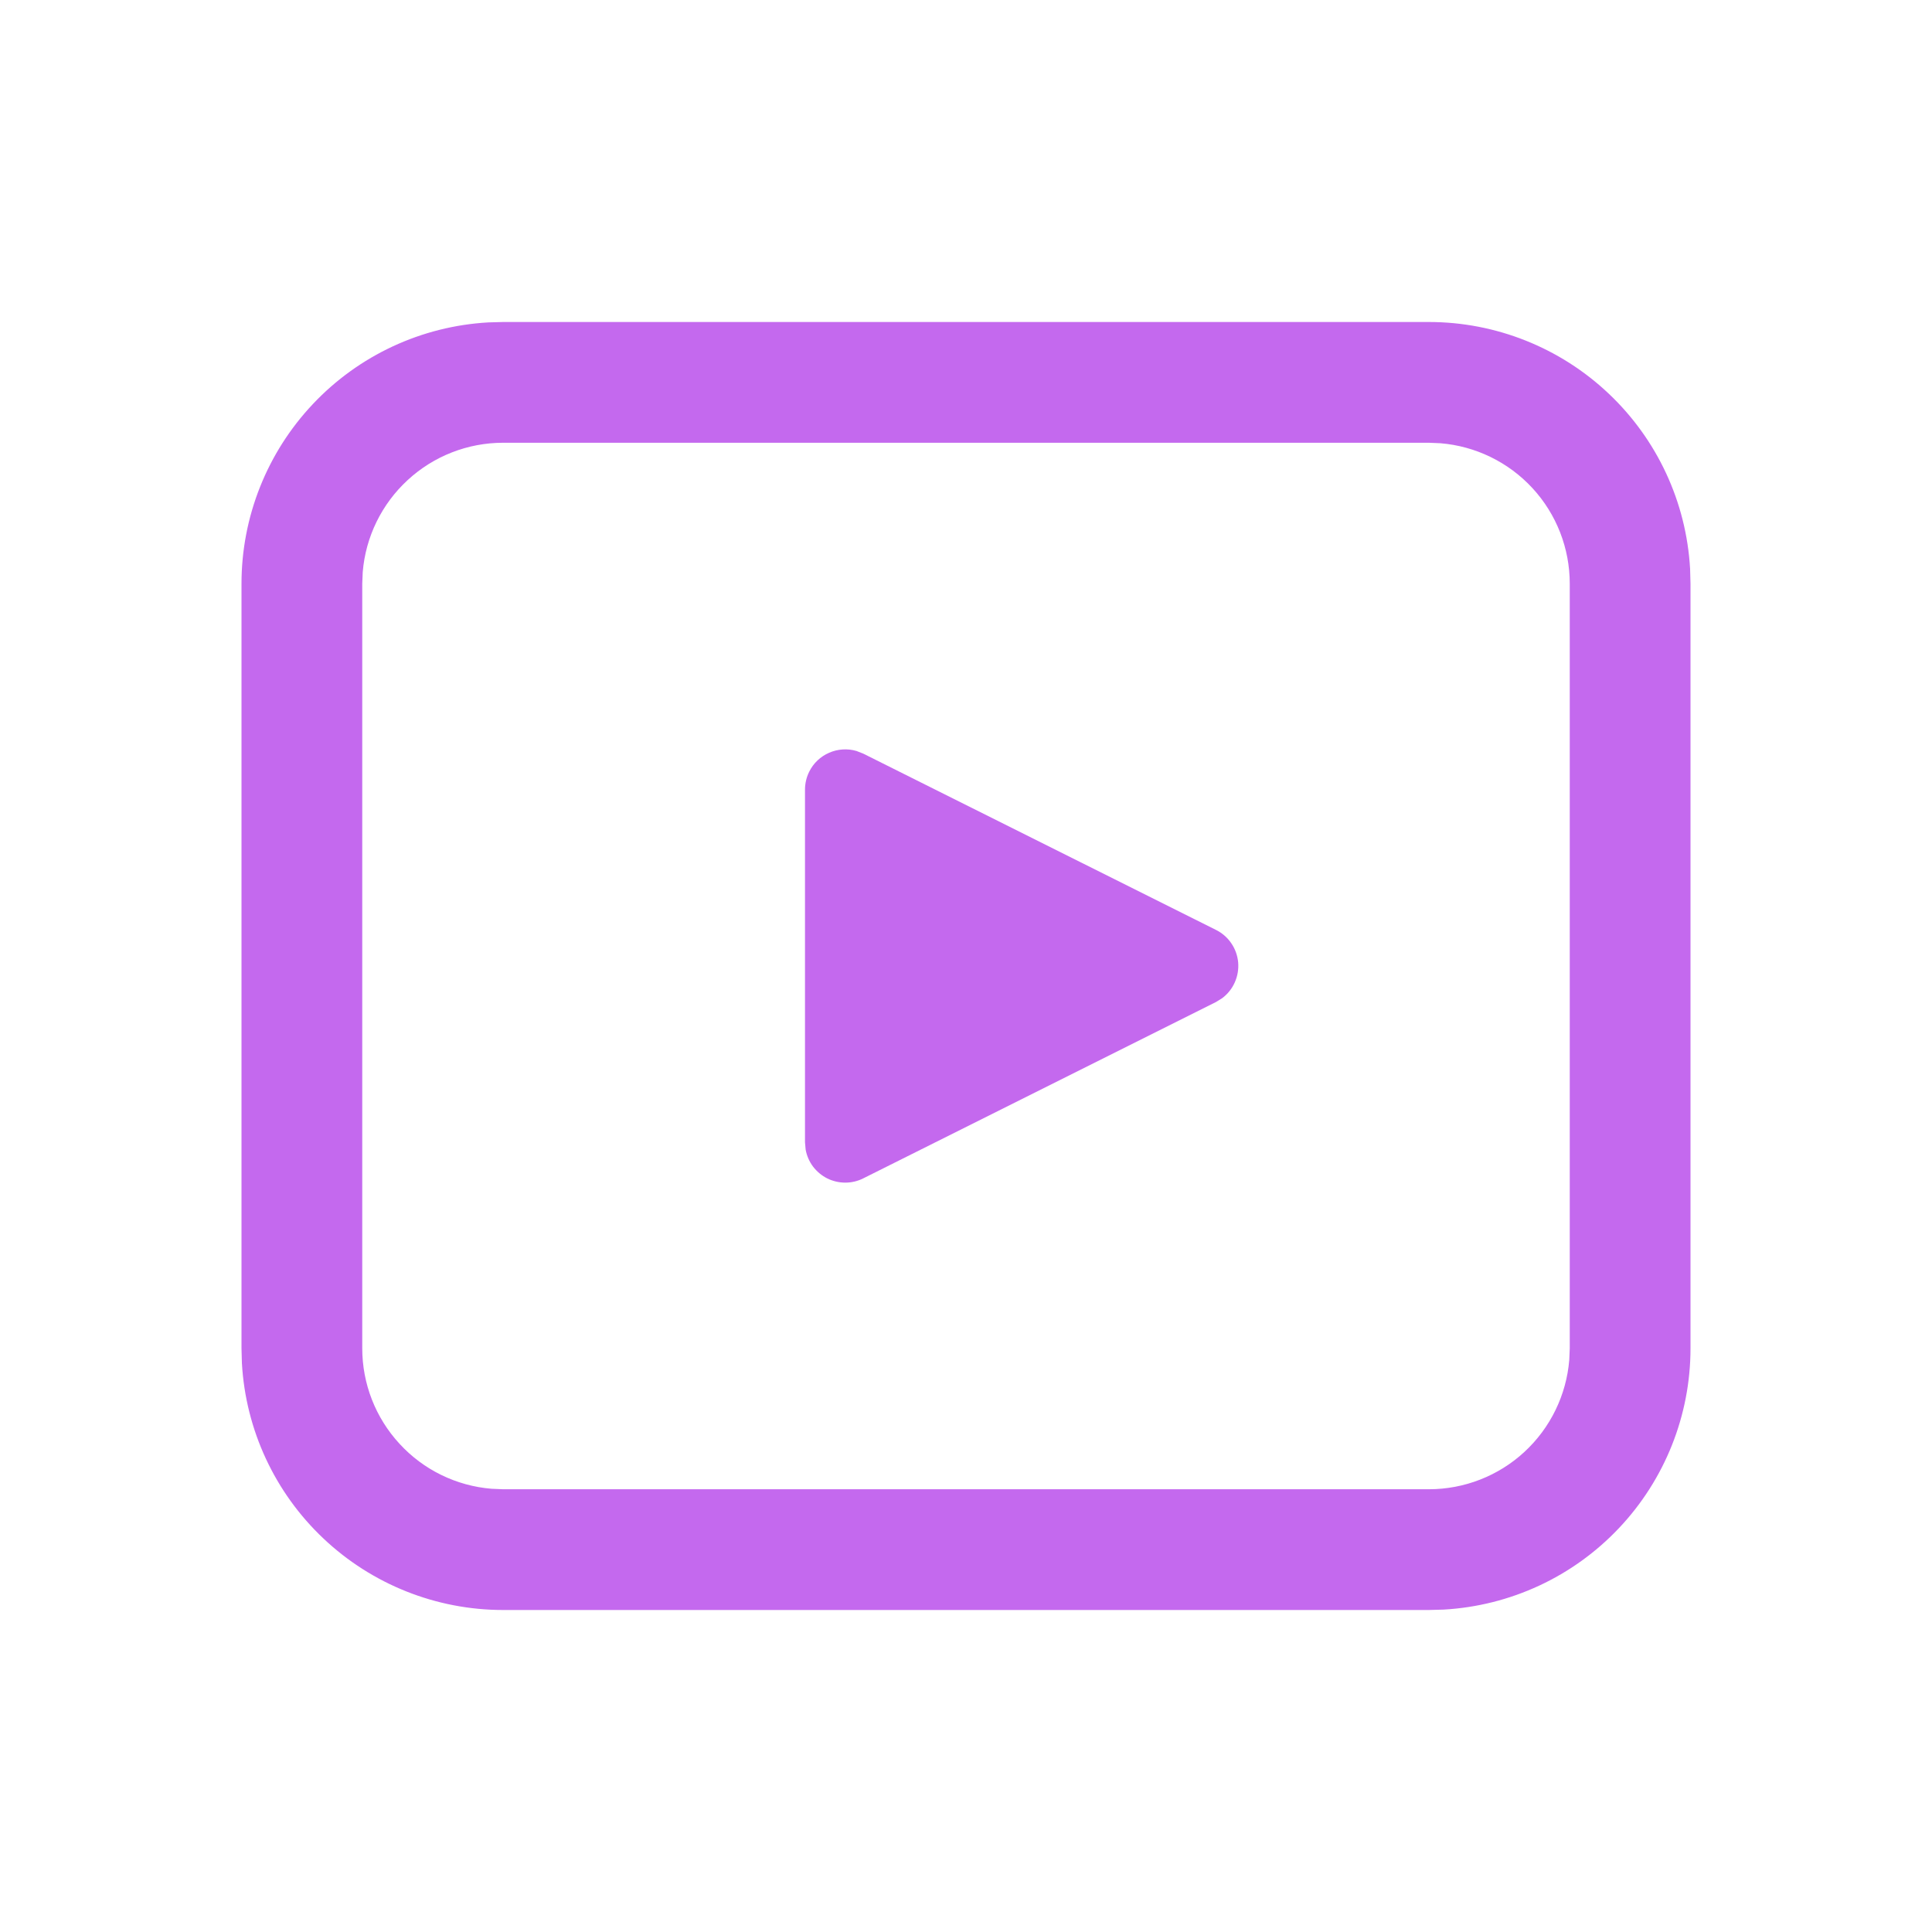
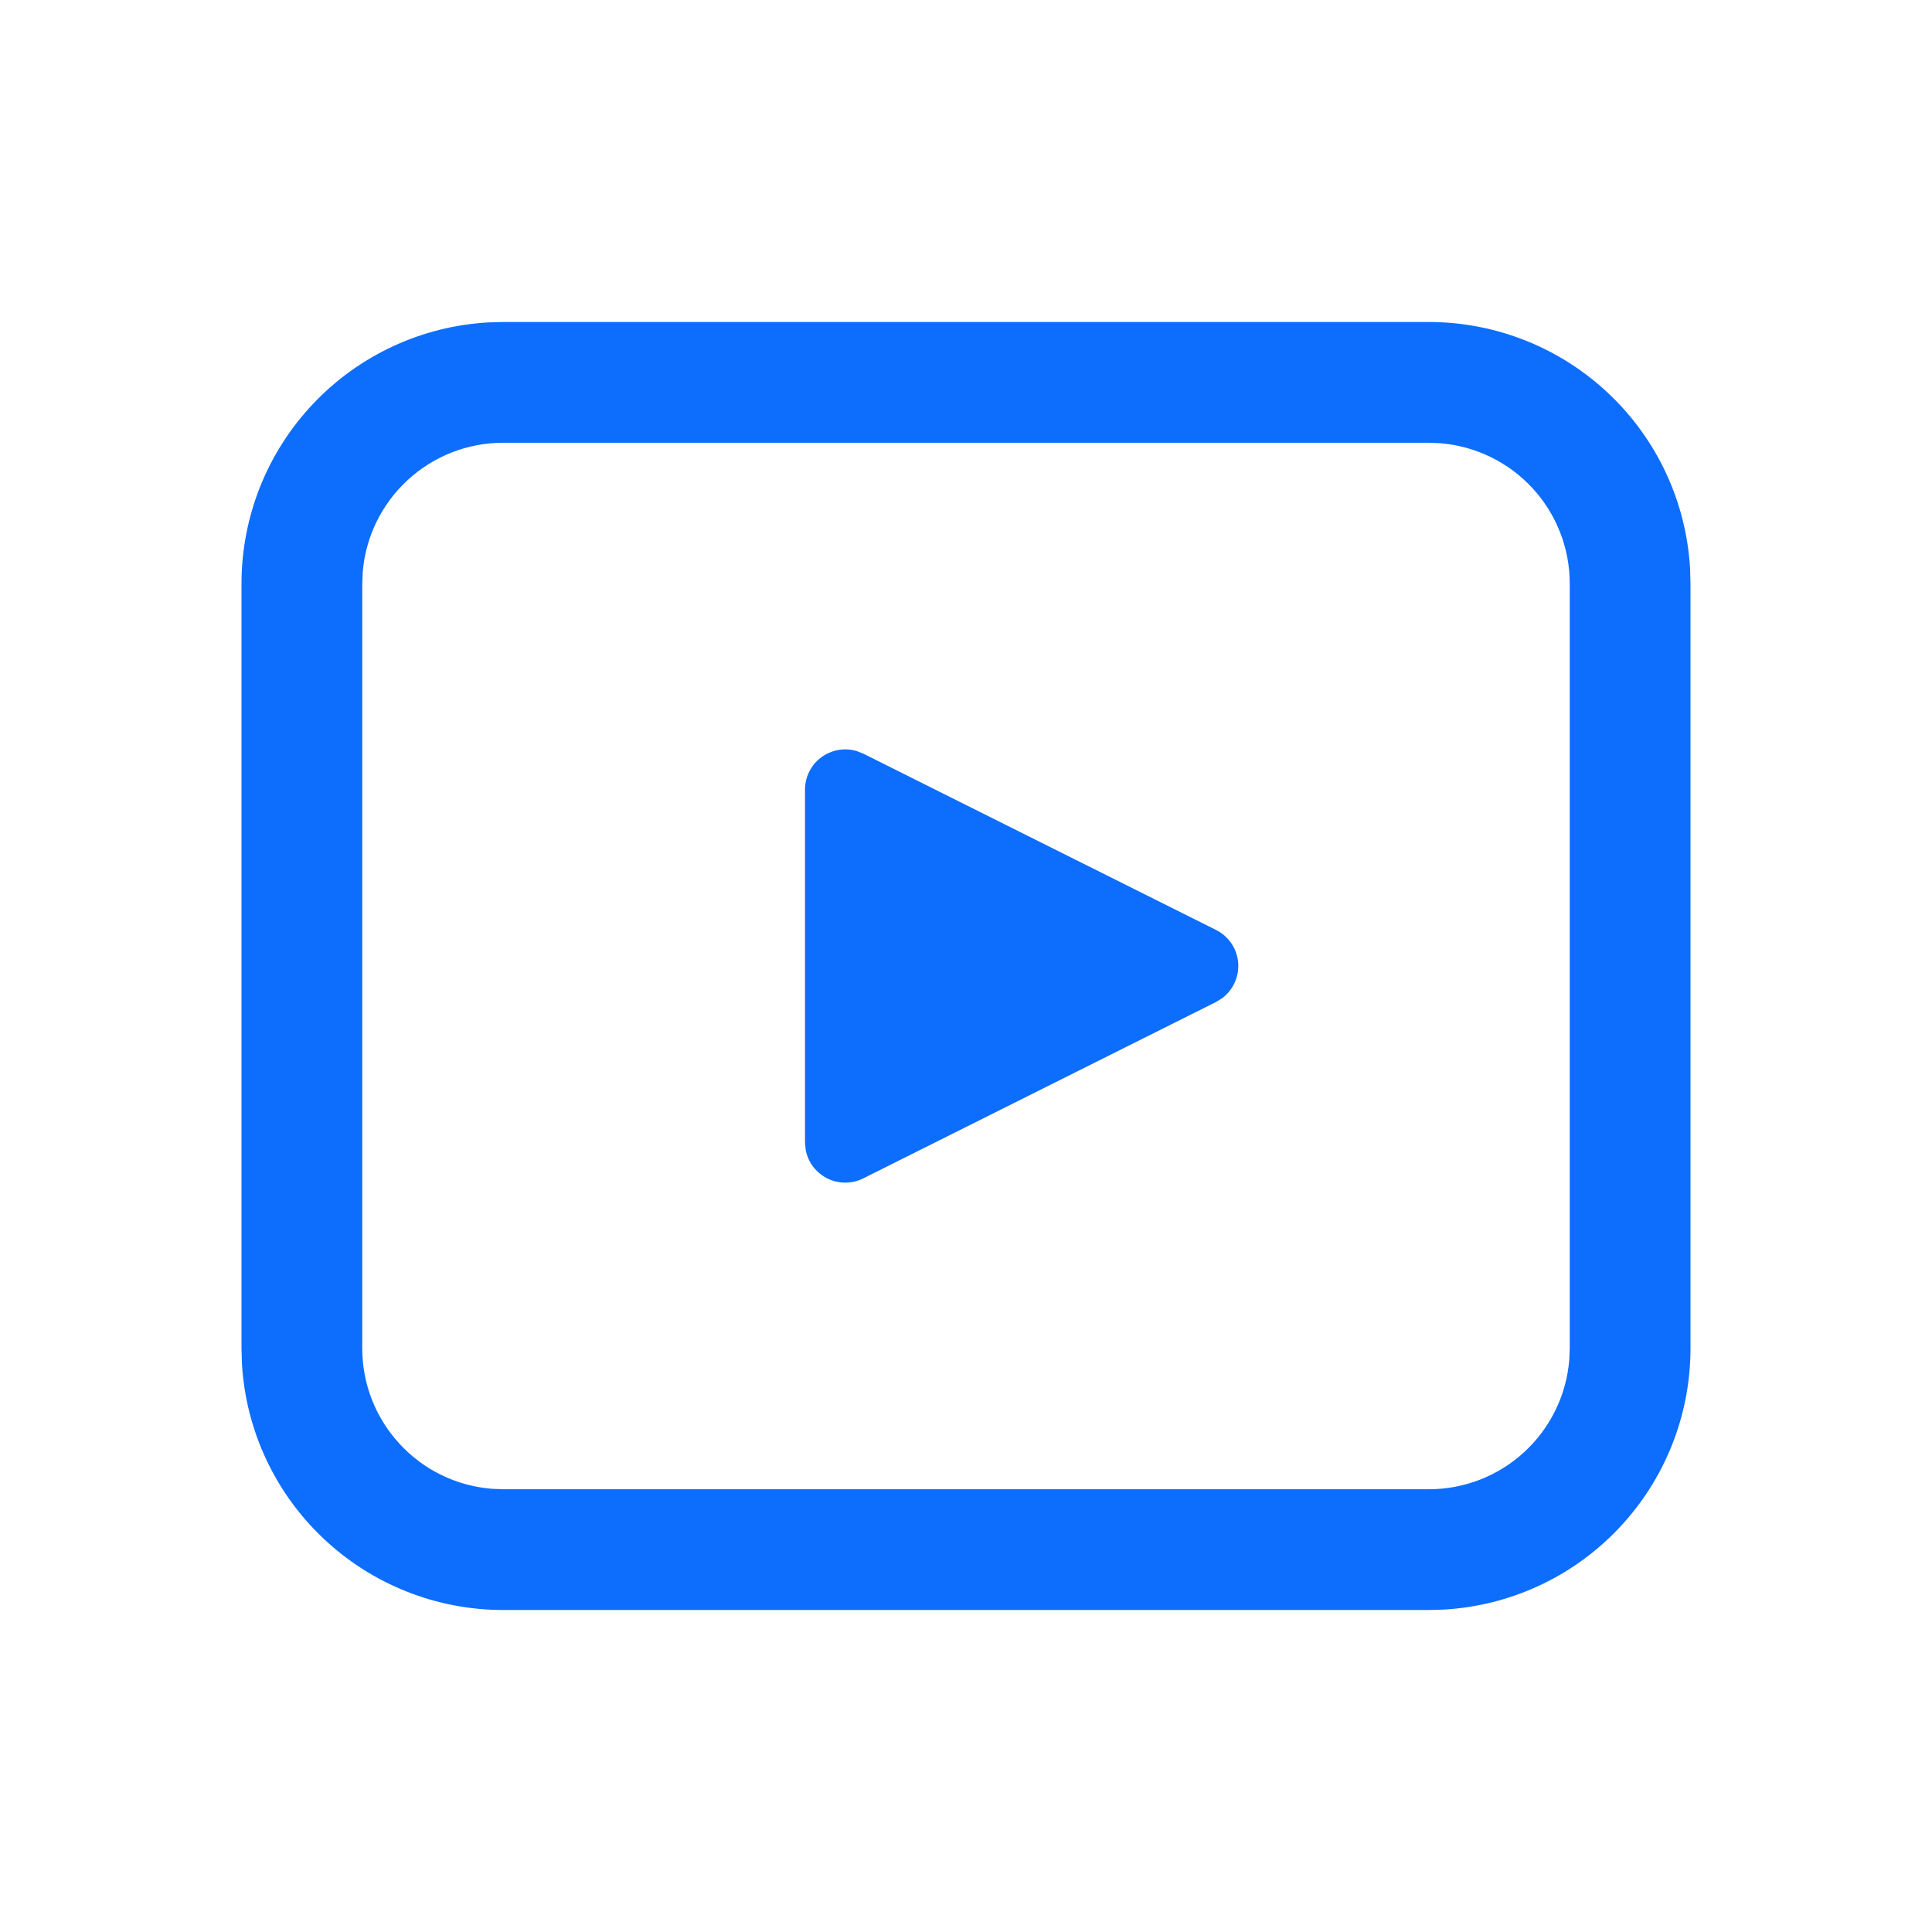
<svg xmlns="http://www.w3.org/2000/svg" width="24" height="24" viewBox="0 0 24 24" fill="none">
-   <path d="M6.25 4H17.75C18.58 4 19.379 4.318 19.982 4.888C20.586 5.458 20.948 6.237 20.995 7.066L21 7.25V16.75C21 17.58 20.682 18.379 20.112 18.982C19.542 19.586 18.763 19.948 17.934 19.995L17.75 20H6.25C5.42 20 4.621 19.682 4.018 19.112C3.414 18.542 3.052 17.763 3.005 16.934L3 16.75V7.25C3 6.42 3.318 5.621 3.888 5.018C4.458 4.414 5.237 4.052 6.066 4.005L6.25 4ZM17.75 5.5H6.25C5.811 5.5 5.388 5.665 5.065 5.963C4.742 6.26 4.542 6.668 4.506 7.106L4.5 7.25V16.75C4.5 17.189 4.665 17.612 4.963 17.935C5.26 18.259 5.668 18.458 6.106 18.494L6.25 18.5H17.75C18.189 18.5 18.613 18.335 18.936 18.037C19.259 17.739 19.458 17.331 19.494 16.893L19.5 16.75V7.25C19.5 6.811 19.335 6.387 19.037 6.064C18.739 5.741 18.331 5.542 17.893 5.506L17.75 5.5ZM10.053 9.585C10.105 9.48 10.193 9.397 10.3 9.351C10.407 9.304 10.528 9.296 10.64 9.329L10.724 9.362L15.106 11.552C15.182 11.59 15.248 11.647 15.296 11.718C15.344 11.788 15.373 11.87 15.381 11.955C15.388 12.04 15.374 12.125 15.339 12.203C15.305 12.281 15.25 12.349 15.182 12.4L15.106 12.447L10.724 14.638C10.655 14.673 10.578 14.691 10.5 14.691C10.423 14.691 10.346 14.673 10.277 14.639C10.207 14.604 10.147 14.553 10.1 14.492C10.053 14.429 10.022 14.357 10.008 14.281L10 14.19V9.809C10 9.731 10.018 9.655 10.053 9.585Z" fill="#C469EE" />
+   <path d="M6.25 4H17.75C18.58 4 19.379 4.318 19.982 4.888C20.586 5.458 20.948 6.237 20.995 7.066L21 7.25V16.75C21 17.58 20.682 18.379 20.112 18.982C19.542 19.586 18.763 19.948 17.934 19.995L17.75 20H6.25C5.42 20 4.621 19.682 4.018 19.112C3.414 18.542 3.052 17.763 3.005 16.934L3 16.75V7.25C3 6.42 3.318 5.621 3.888 5.018C4.458 4.414 5.237 4.052 6.066 4.005L6.25 4ZM17.75 5.5H6.25C5.811 5.5 5.388 5.665 5.065 5.963C4.742 6.26 4.542 6.668 4.506 7.106L4.5 7.25V16.75C4.5 17.189 4.665 17.612 4.963 17.935C5.26 18.259 5.668 18.458 6.106 18.494L6.25 18.5H17.75C18.189 18.5 18.613 18.335 18.936 18.037C19.259 17.739 19.458 17.331 19.494 16.893L19.5 16.75V7.25C19.5 6.811 19.335 6.387 19.037 6.064C18.739 5.741 18.331 5.542 17.893 5.506L17.75 5.5ZM10.053 9.585C10.105 9.48 10.193 9.397 10.3 9.351C10.407 9.304 10.528 9.296 10.64 9.329L10.724 9.362L15.106 11.552C15.182 11.59 15.248 11.647 15.296 11.718C15.344 11.788 15.373 11.87 15.381 11.955C15.388 12.04 15.374 12.125 15.339 12.203C15.305 12.281 15.25 12.349 15.182 12.4L15.106 12.447L10.724 14.638C10.655 14.673 10.578 14.691 10.5 14.691C10.423 14.691 10.346 14.673 10.277 14.639C10.207 14.604 10.147 14.553 10.1 14.492C10.053 14.429 10.022 14.357 10.008 14.281L10 14.19V9.809C10 9.731 10.018 9.655 10.053 9.585Z" fill="#0D6EFD" />
</svg>
